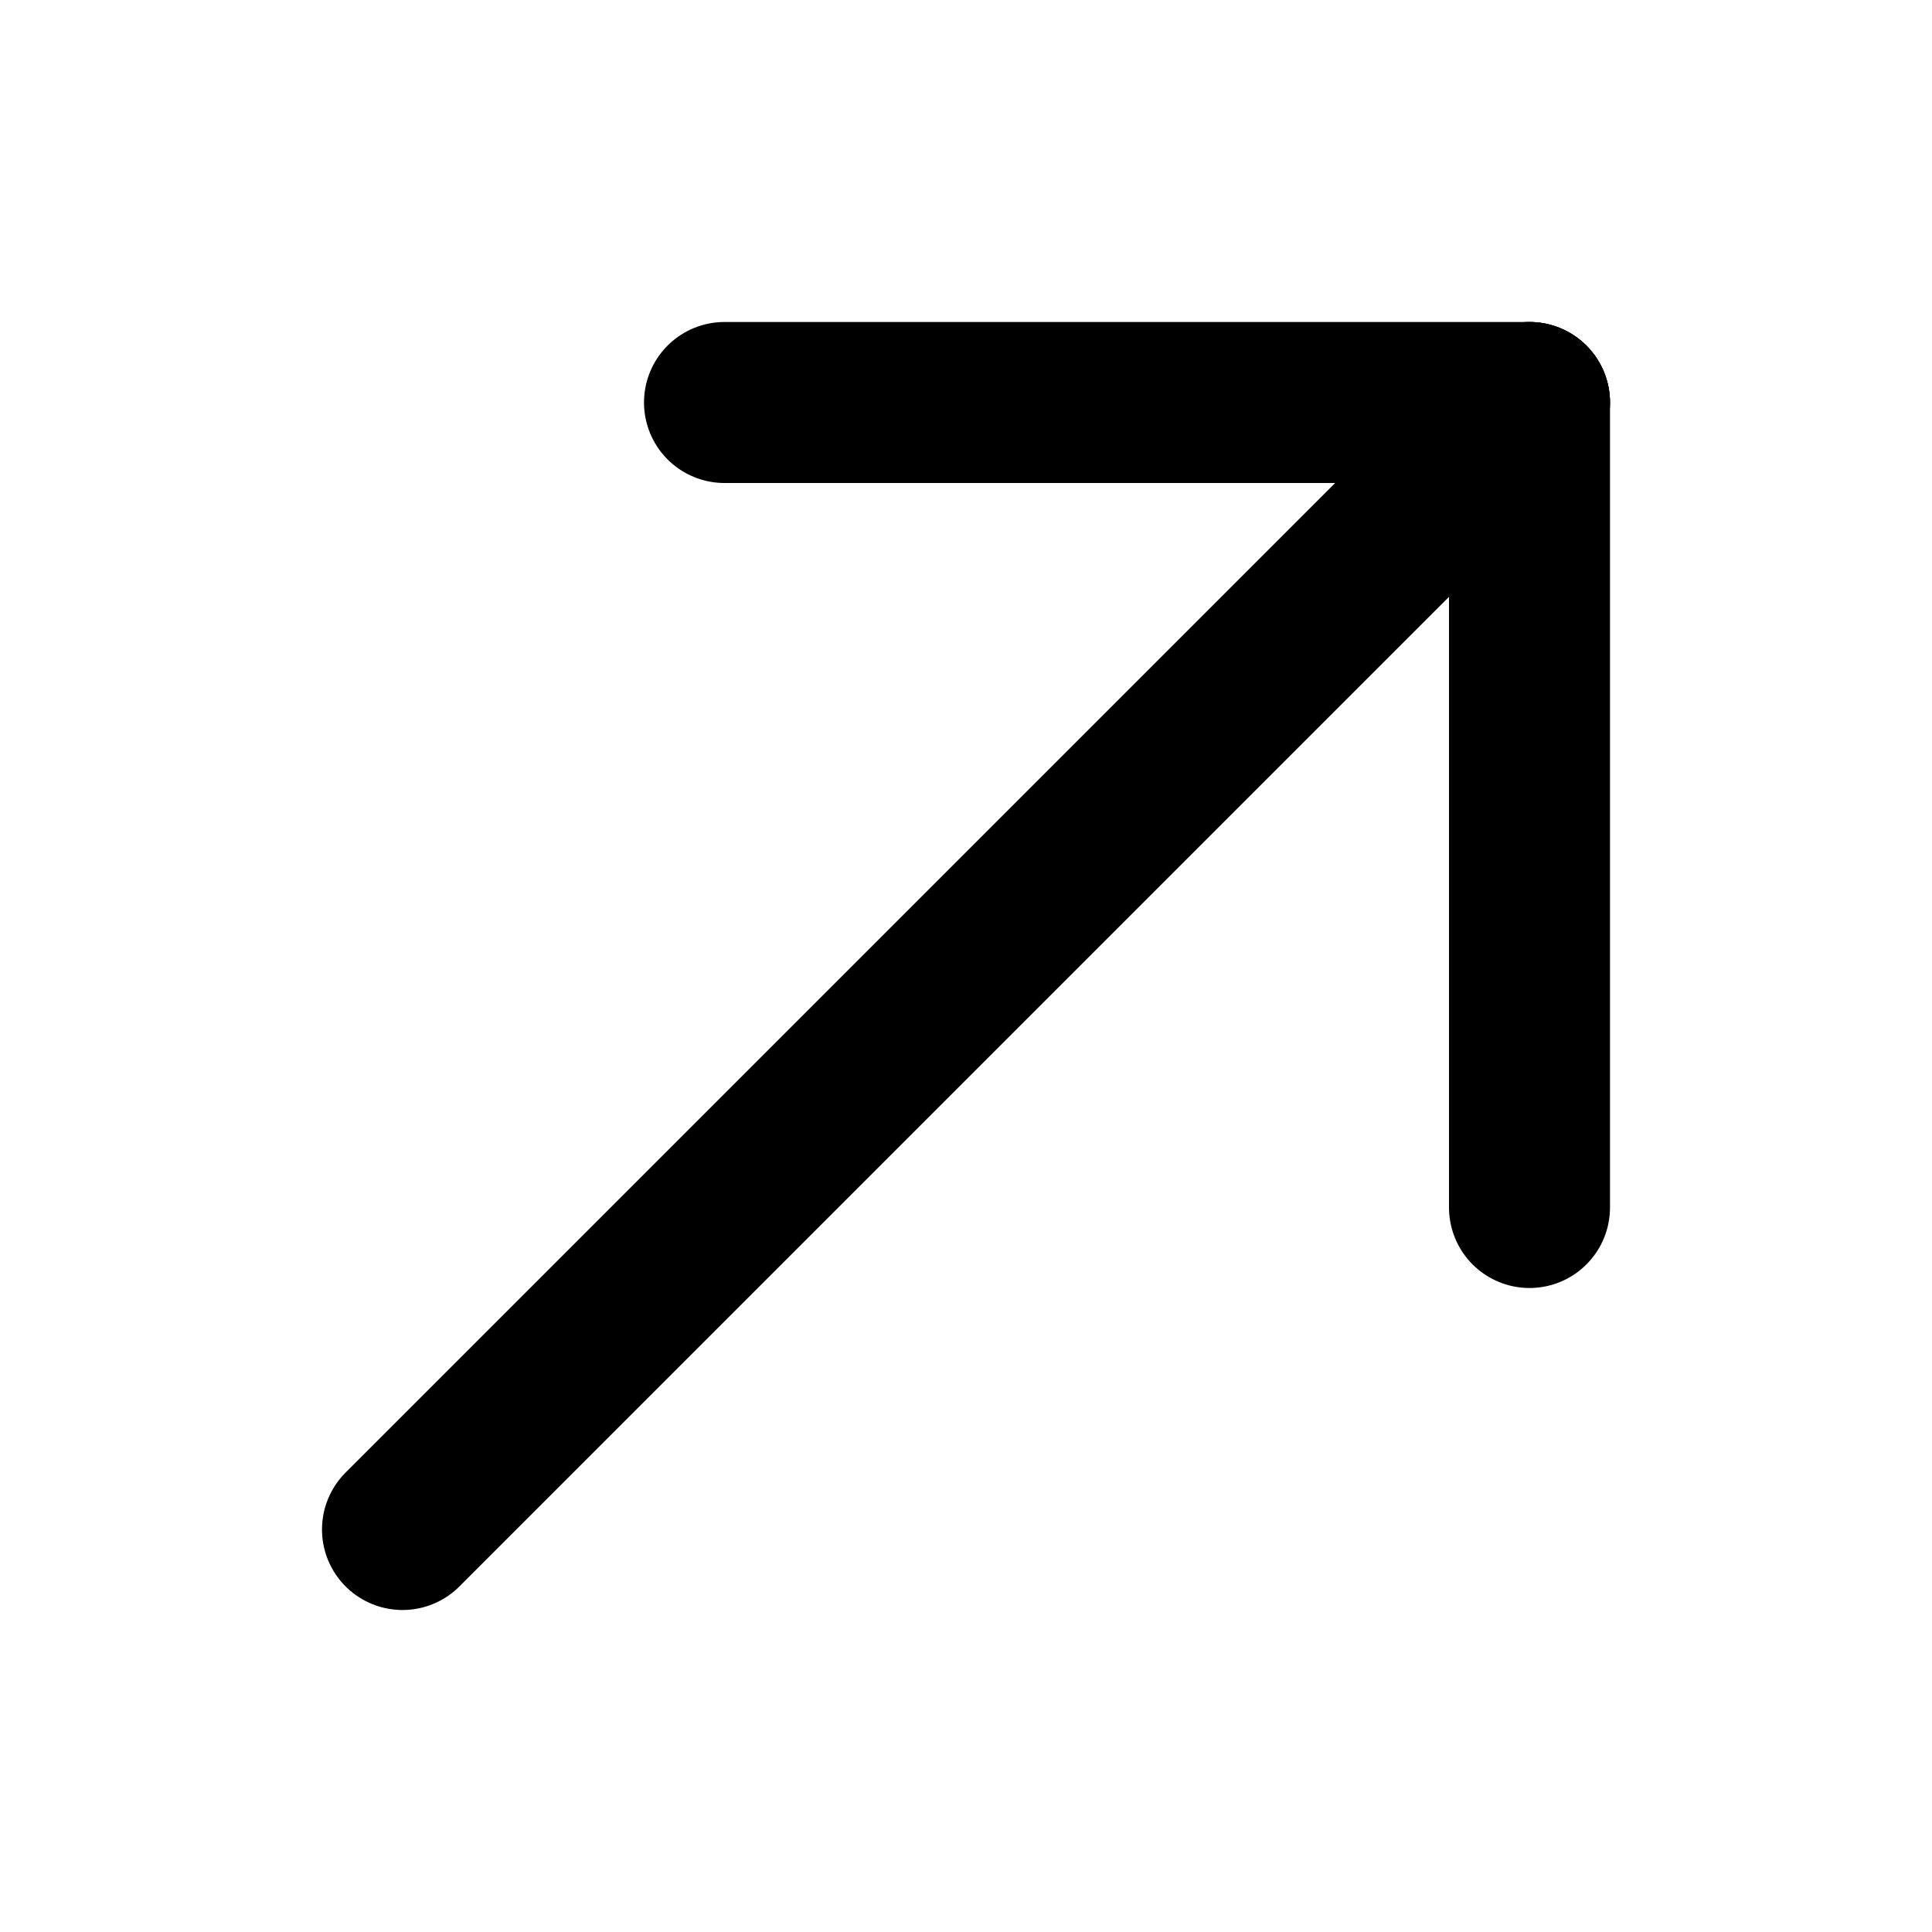
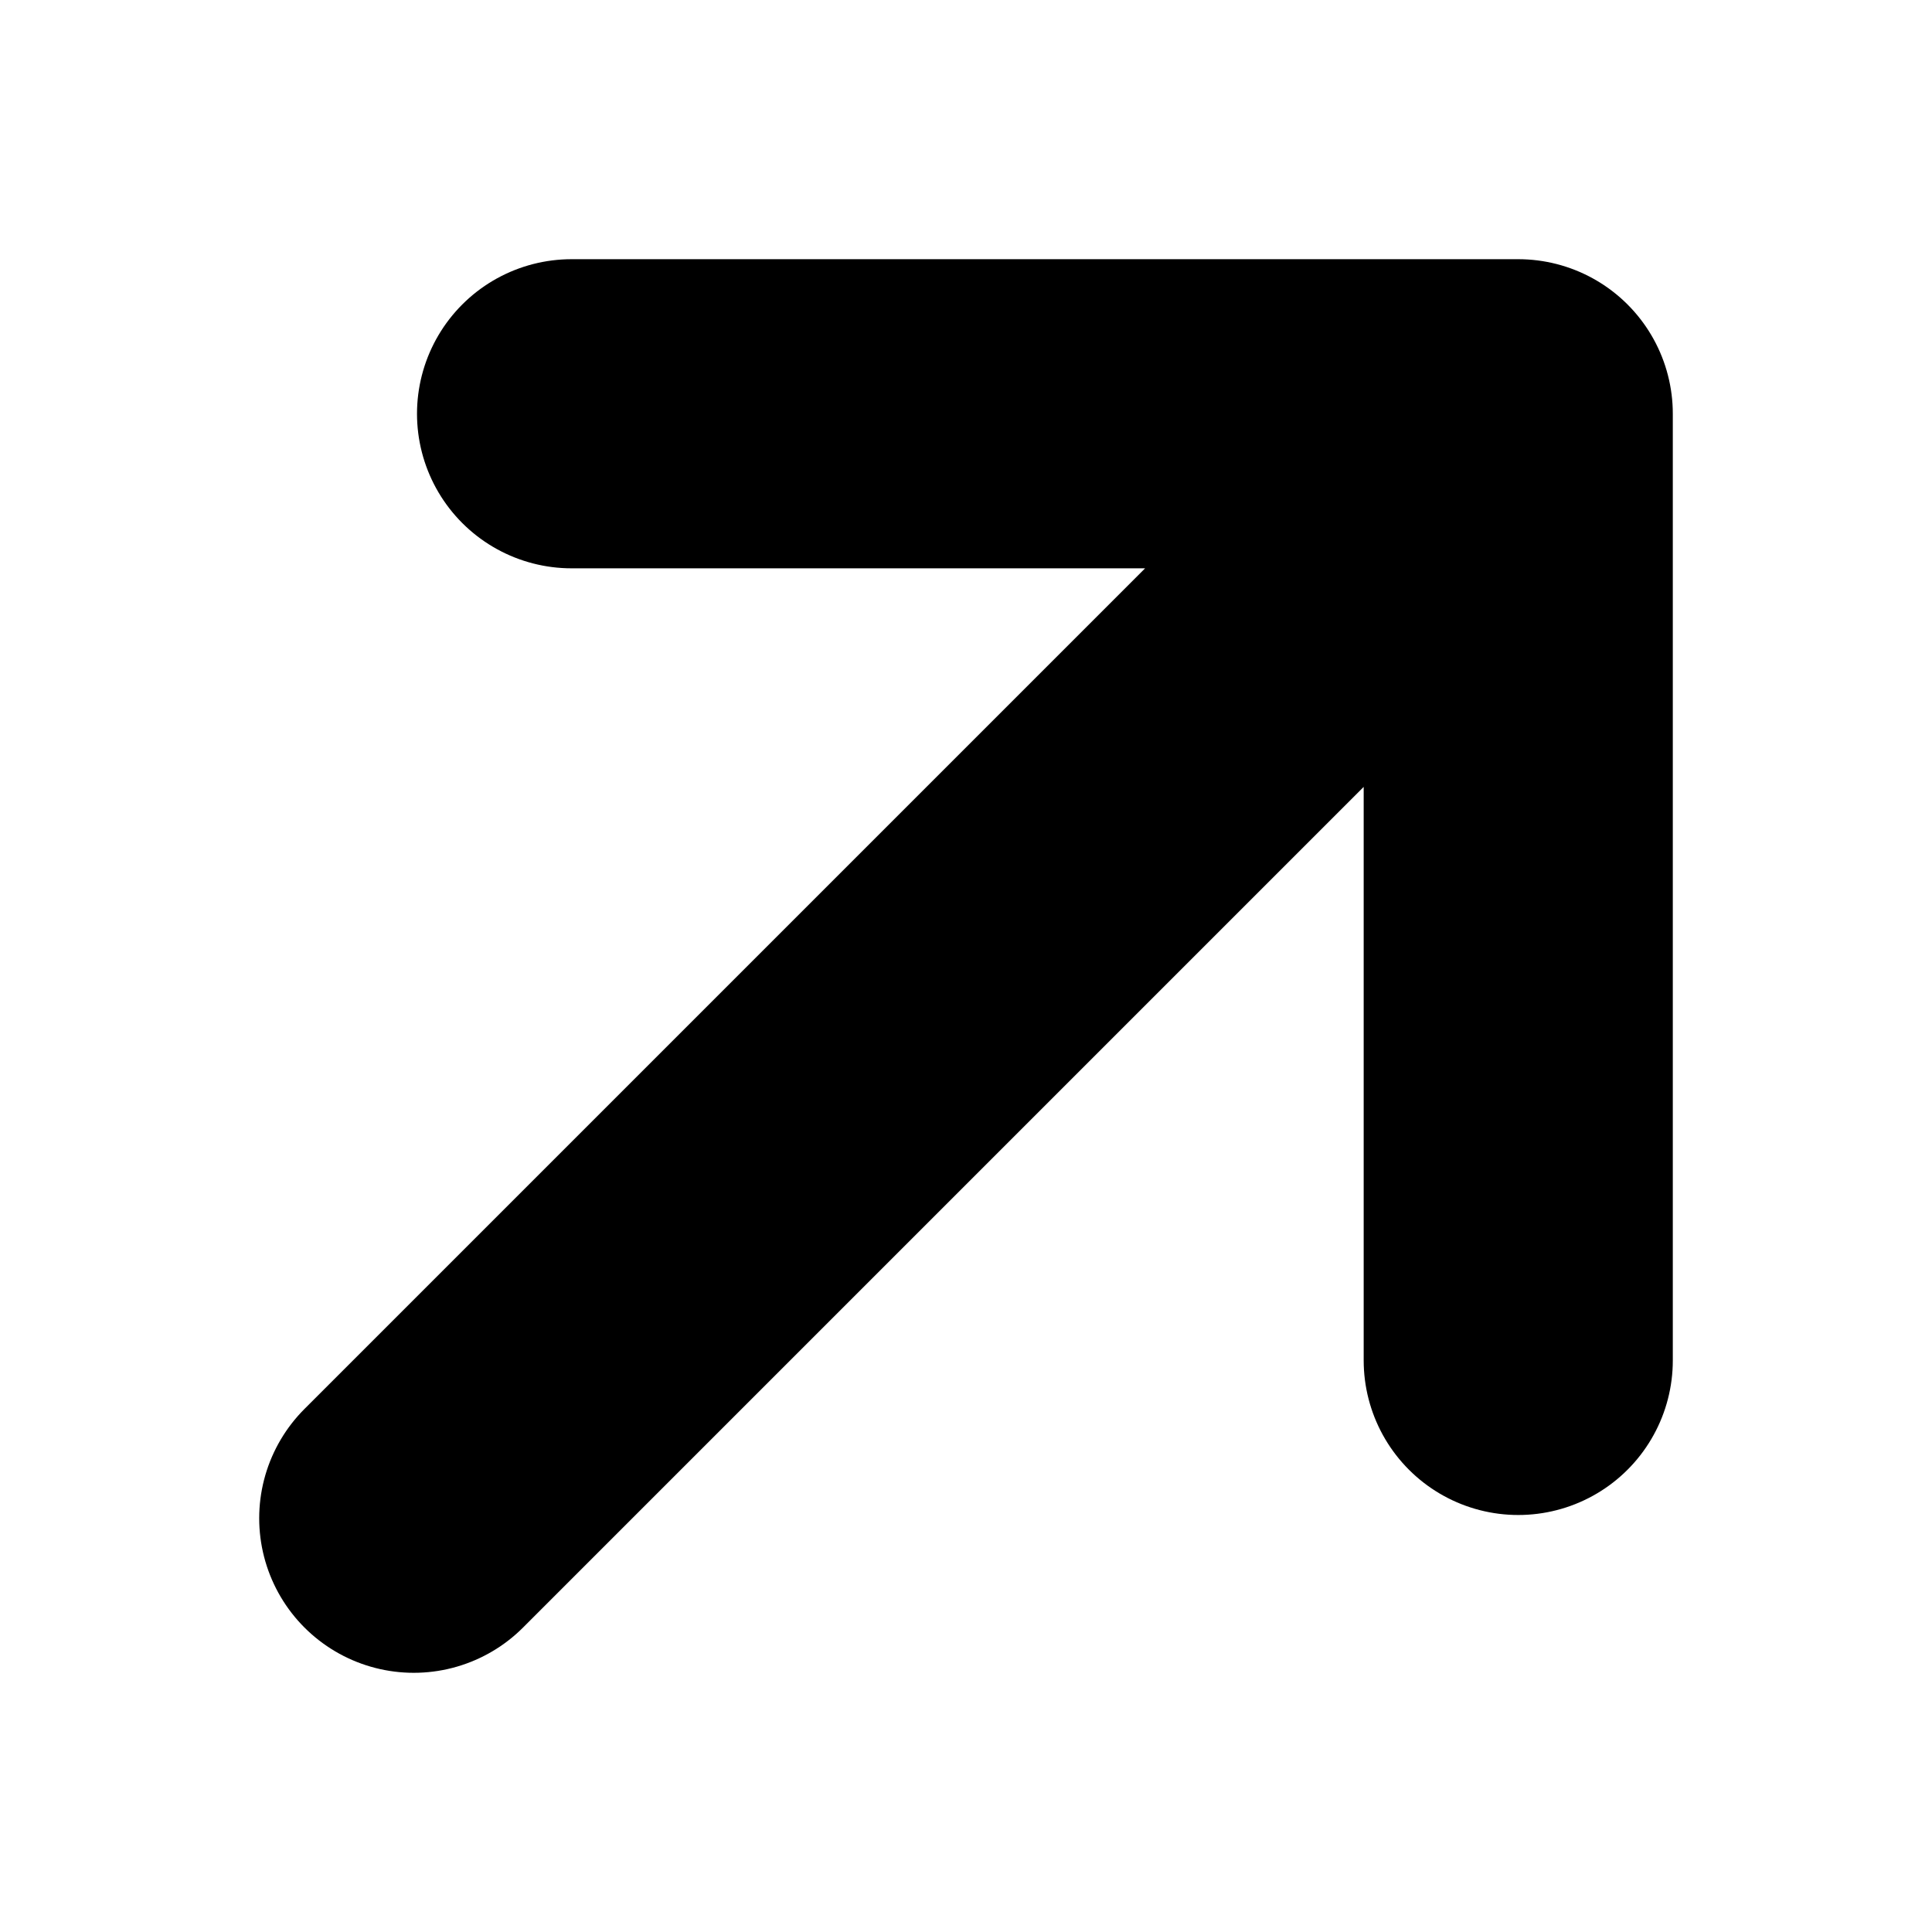
- <svg xmlns="http://www.w3.org/2000/svg" width="24" height="24" viewBox="0 0 24 24" fill="none">
-   <path d="M5 19L19 5" stroke="currentColor" stroke-width="2" stroke-linecap="round" stroke-linejoin="round" />
-   <path d="M19 5H9" stroke="currentColor" stroke-width="2" stroke-linecap="round" stroke-linejoin="round" />
-   <path d="M19 5V15" stroke="currentColor" stroke-width="2" stroke-linecap="round" stroke-linejoin="round" />
+ <svg xmlns="http://www.w3.org/2000/svg" width="20" height="20" viewBox="0 0 50 50" fill="none">
+   <path d="M39.292 10.708 10.708 39.292m28.584-28.584v24.5m0-24.5h-24.5" stroke="currentColor" stroke-width="8" stroke-linecap="round" stroke-linejoin="round" />
</svg>
